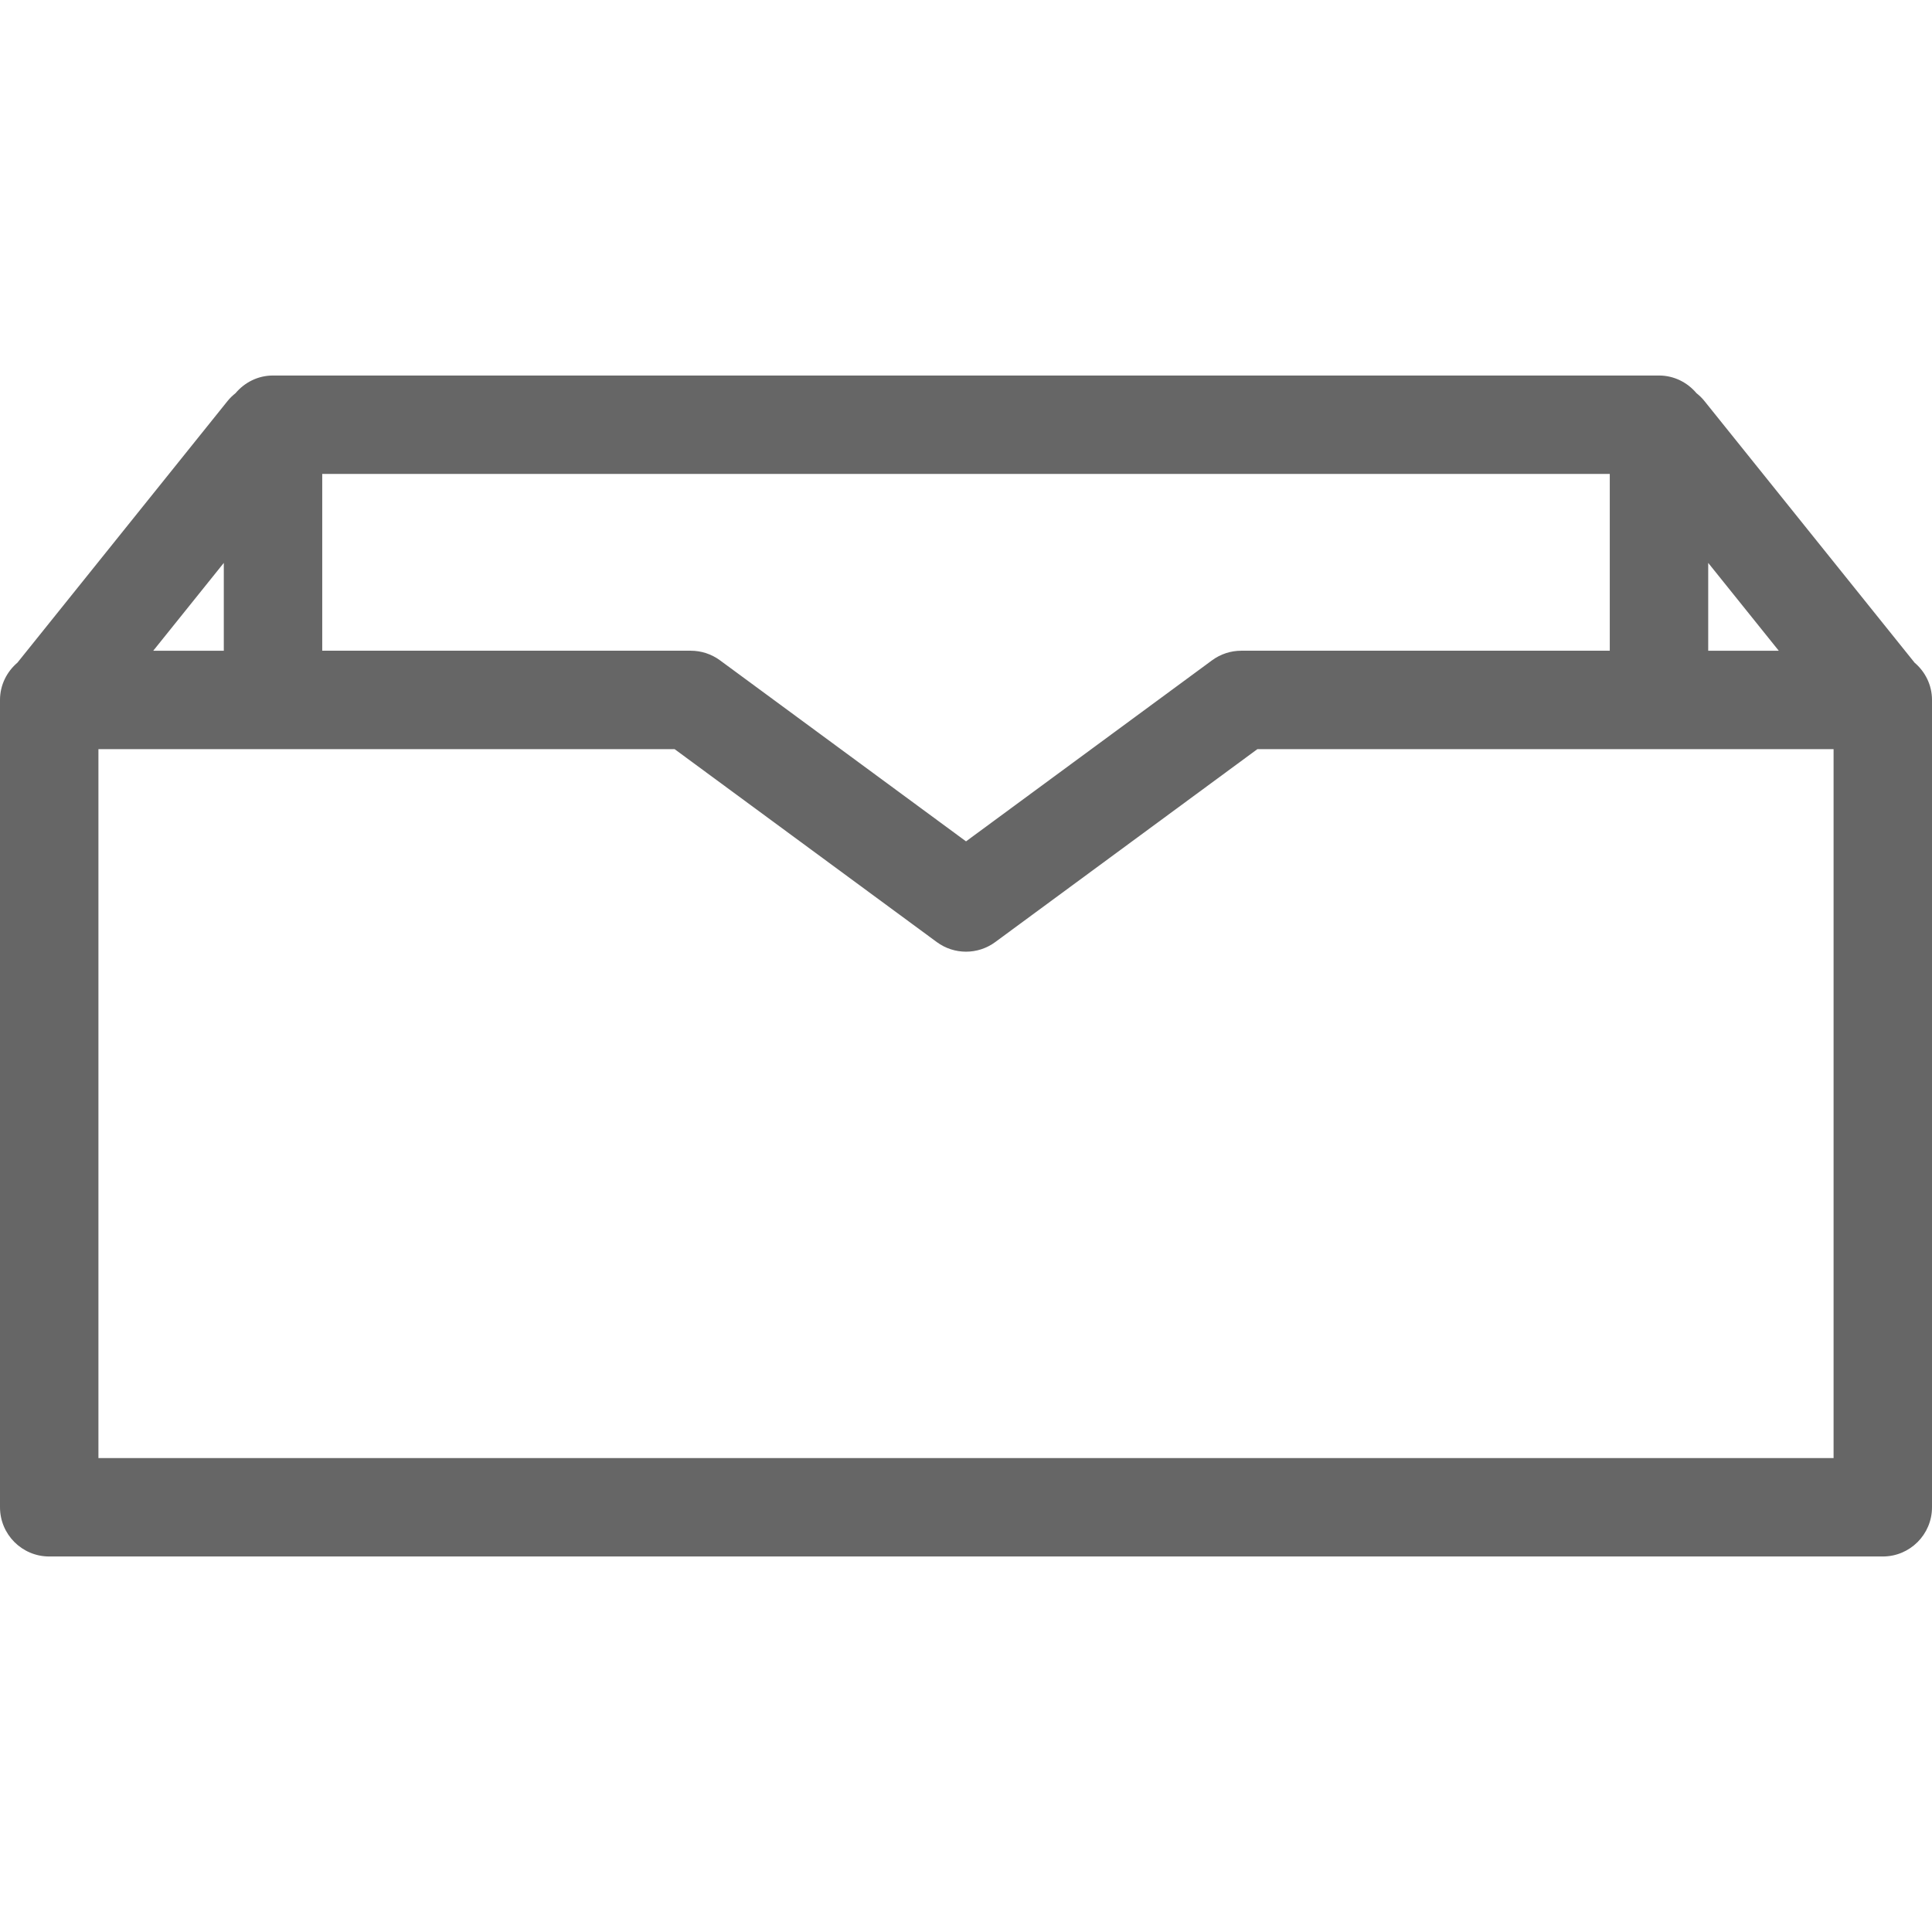
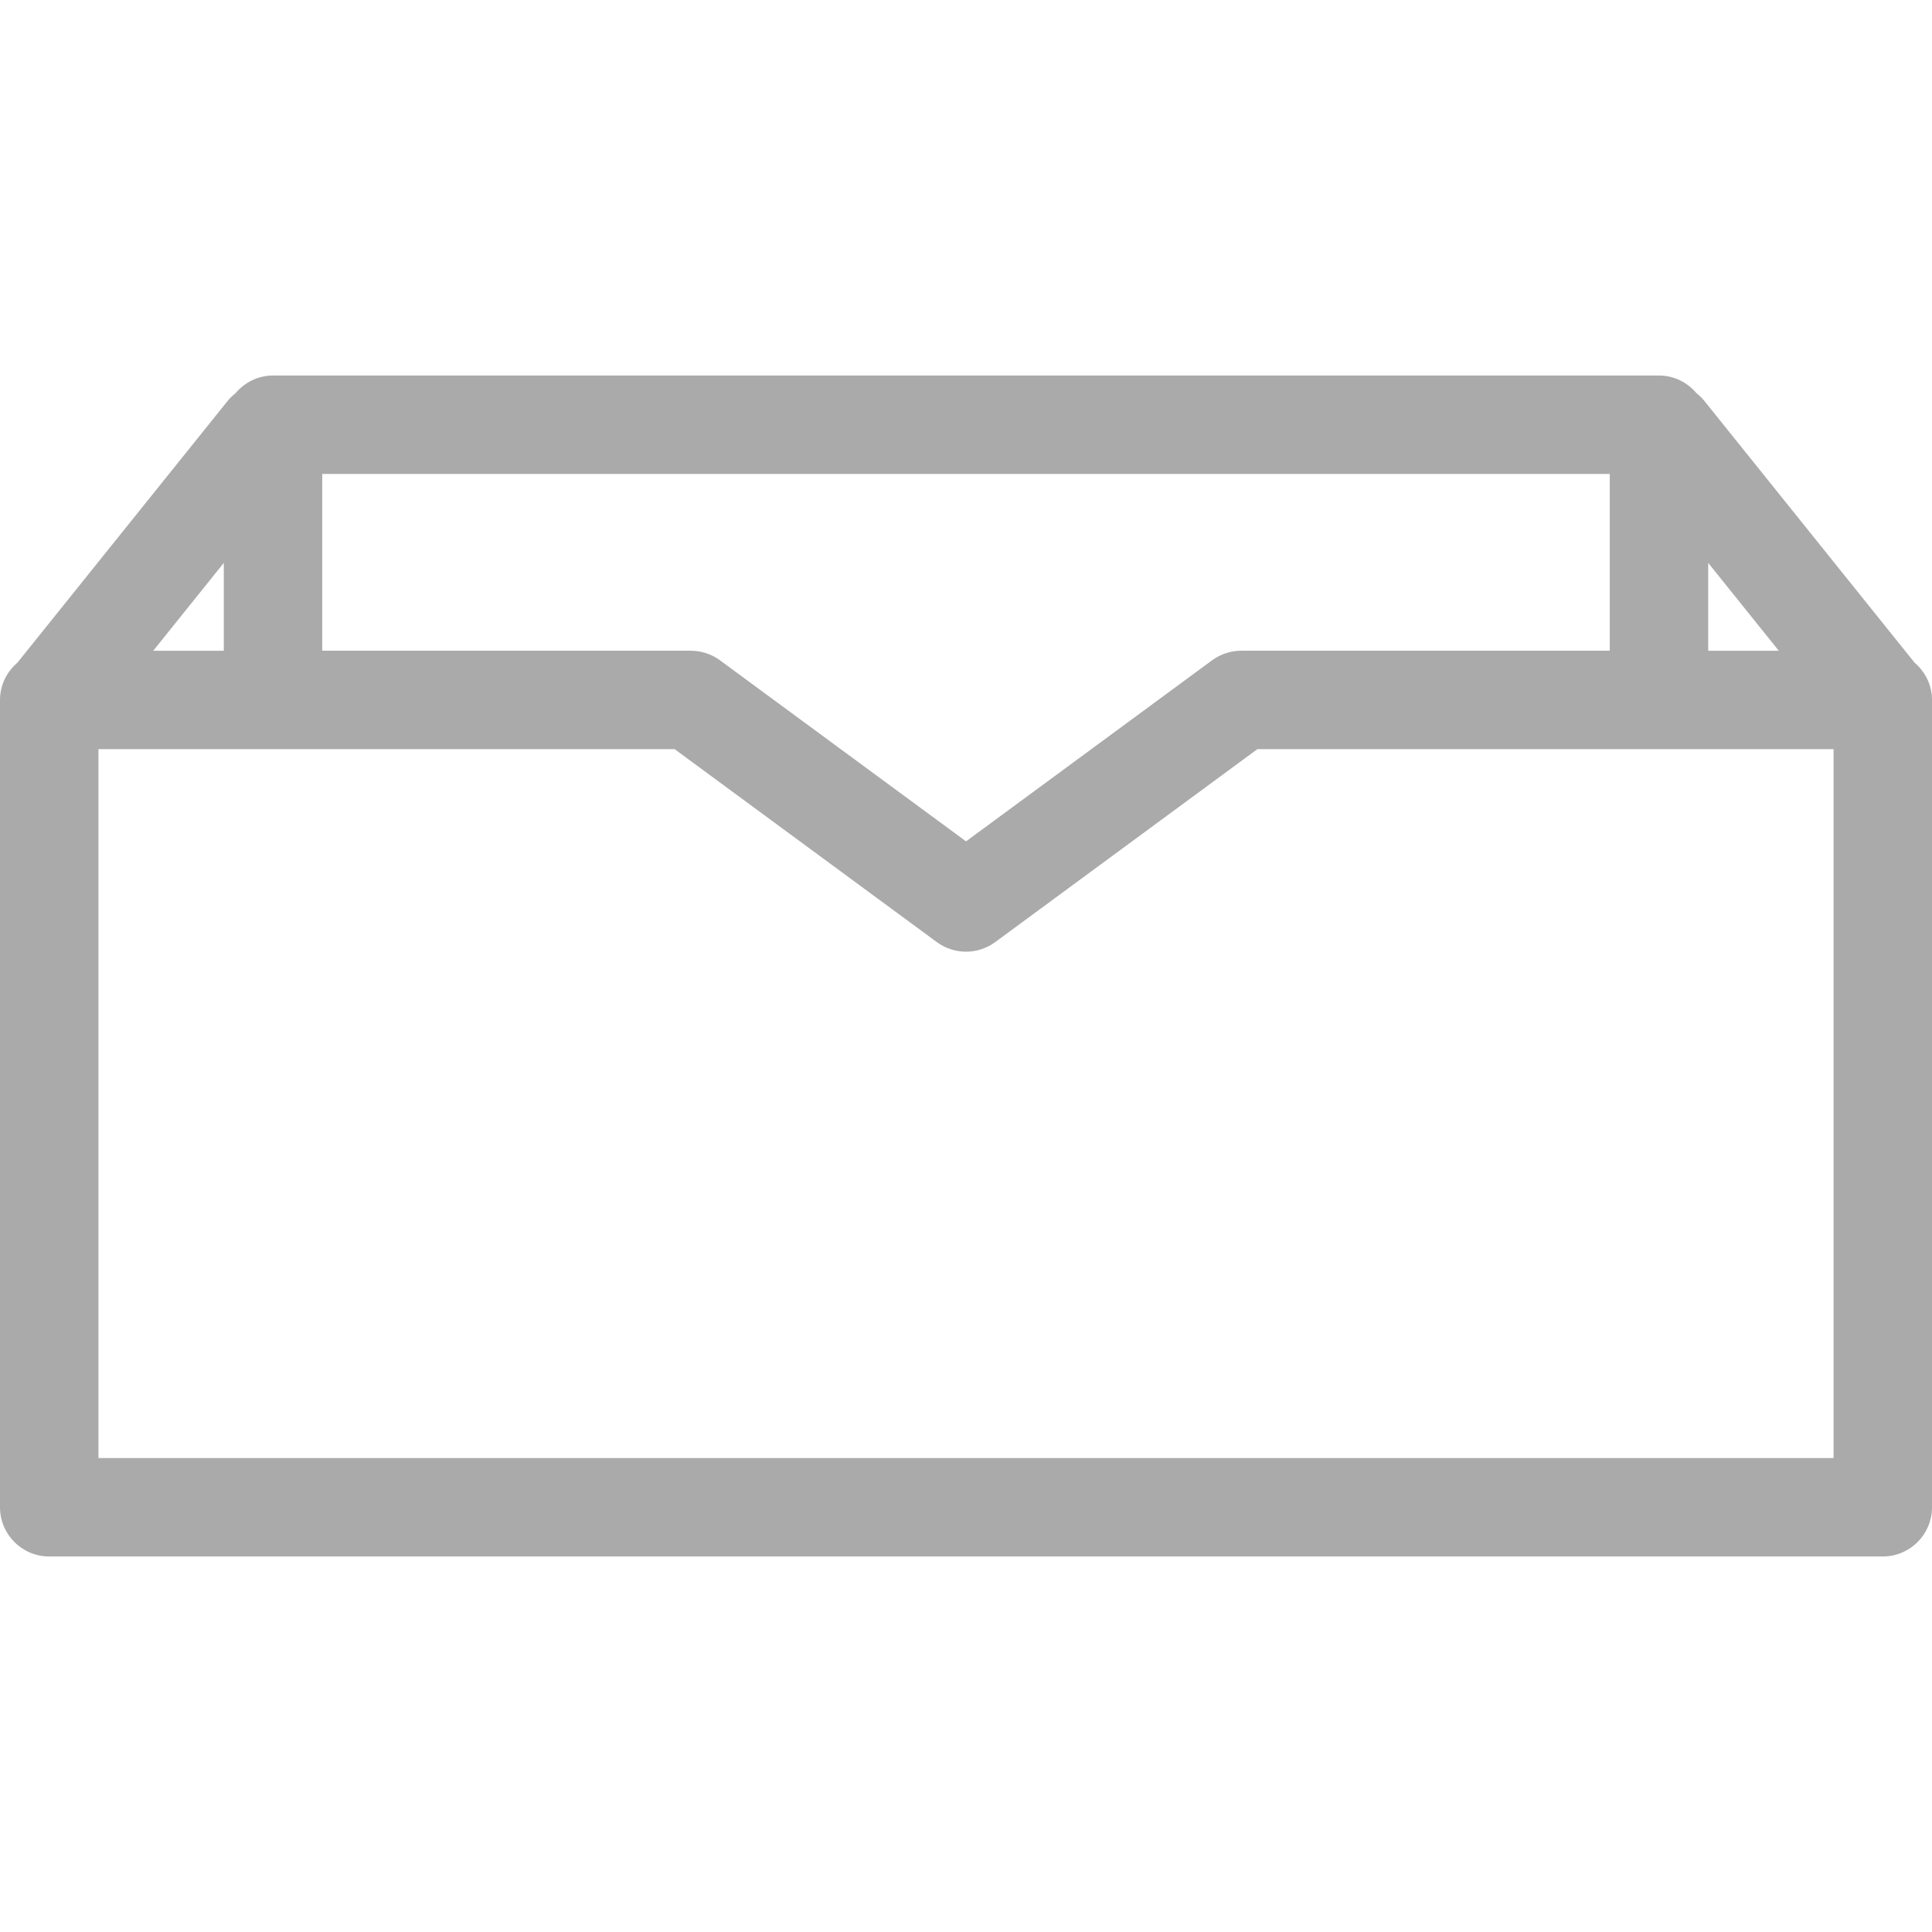
- <svg xmlns="http://www.w3.org/2000/svg" fill="#00000099" version="1.1" id="Capa_1" width="800px" height="800px" viewBox="0 0 462.035 462.035" xml:space="preserve">
+ <svg xmlns="http://www.w3.org/2000/svg" fill="#00000055" version="1.1" id="Capa_1" width="800px" height="800px" viewBox="0 0 462.035 462.035" xml:space="preserve">
  <g>
    <path d="M457.83,158.441c-0.021-0.028-0.033-0.058-0.057-0.087l-50.184-62.48c-0.564-0.701-1.201-1.305-1.879-1.845   c-2.16-2.562-5.355-4.225-8.967-4.225H65.292c-3.615,0-6.804,1.661-8.965,4.225c-0.678,0.54-1.316,1.138-1.885,1.845l-50.178,62.48   c-0.023,0.029-0.034,0.059-0.057,0.087C1.655,160.602,0,163.787,0,167.39v193.07c0,6.5,5.27,11.771,11.77,11.771h438.496   c6.5,0,11.77-5.271,11.77-11.771V167.39C462.037,163.787,460.381,160.602,457.83,158.441z M408.516,134.615l16.873,21.005h-16.873   V134.615z M384.975,113.345v42.274H296.84c-2.514,0-4.955,0.805-6.979,2.293l-58.837,43.299l-58.849-43.305   c-2.023-1.482-4.466-2.287-6.978-2.287H77.061v-42.274H384.975z M53.523,155.62H36.65l16.873-21.005V155.62z M438.498,348.69H23.54   V179.16h137.796l62.711,46.148c4.15,3.046,9.805,3.052,13.954-0.005l62.698-46.144h137.799V348.69L438.498,348.69z" />
  </g>
</svg>
